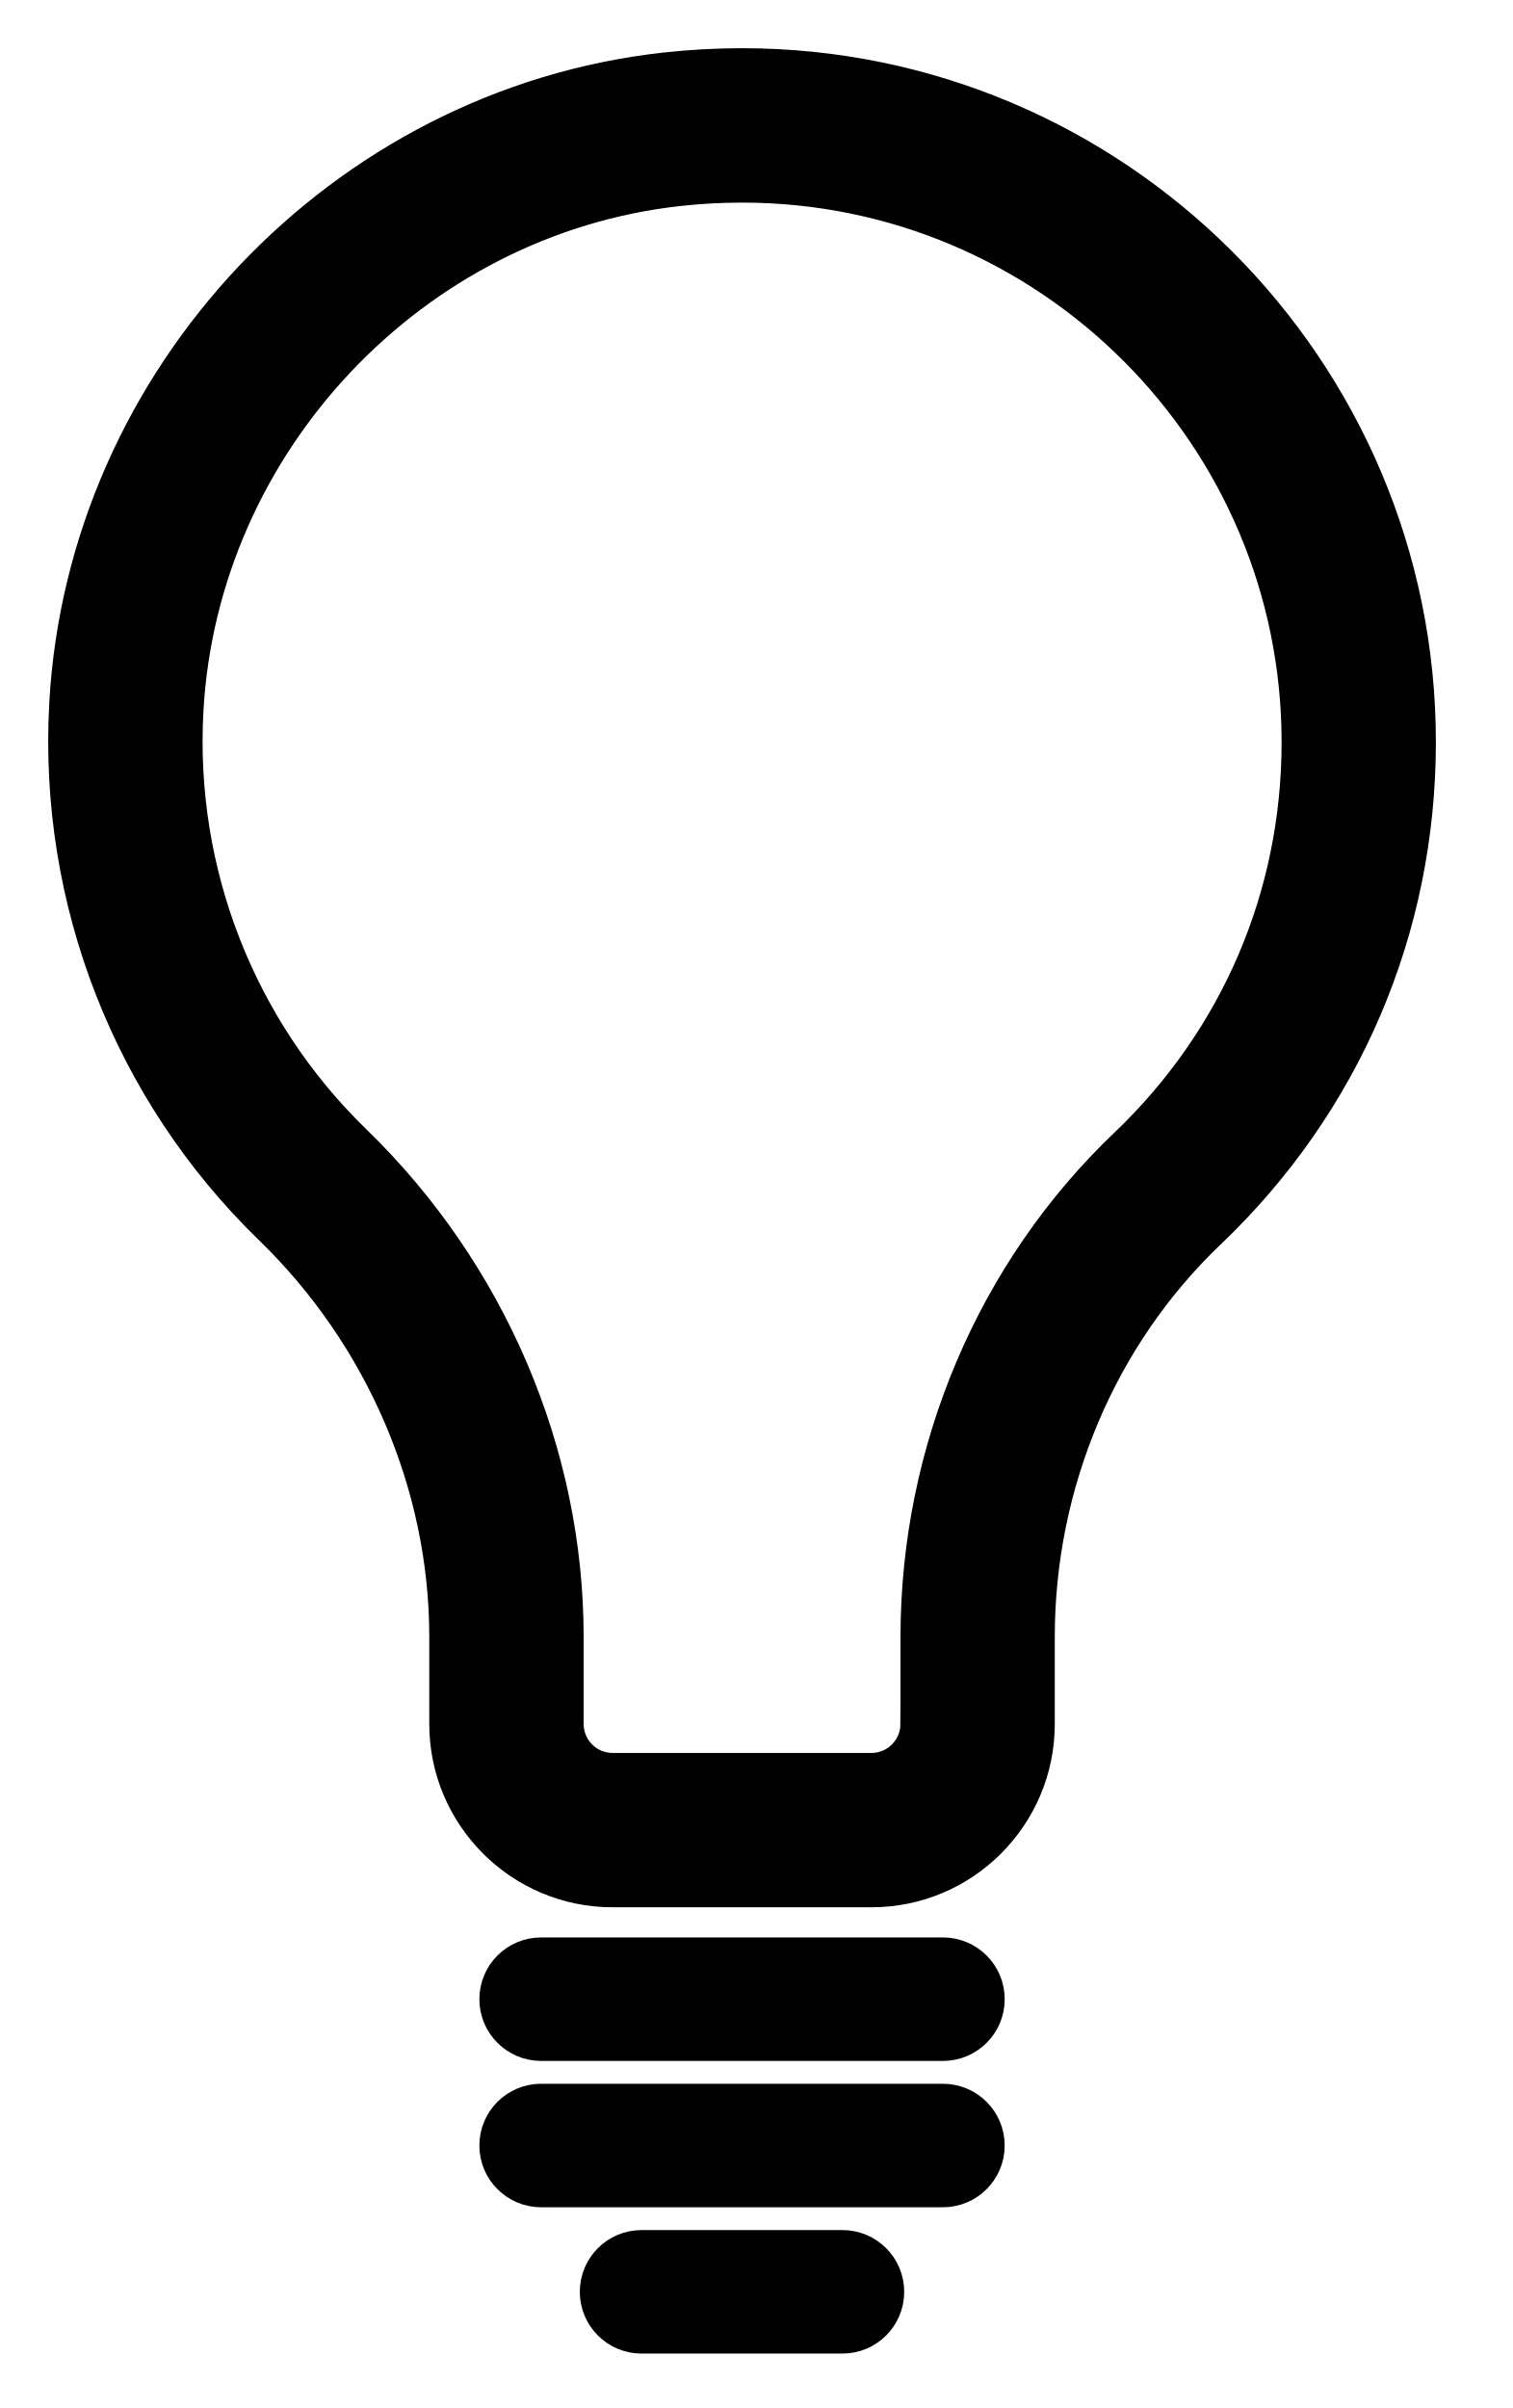
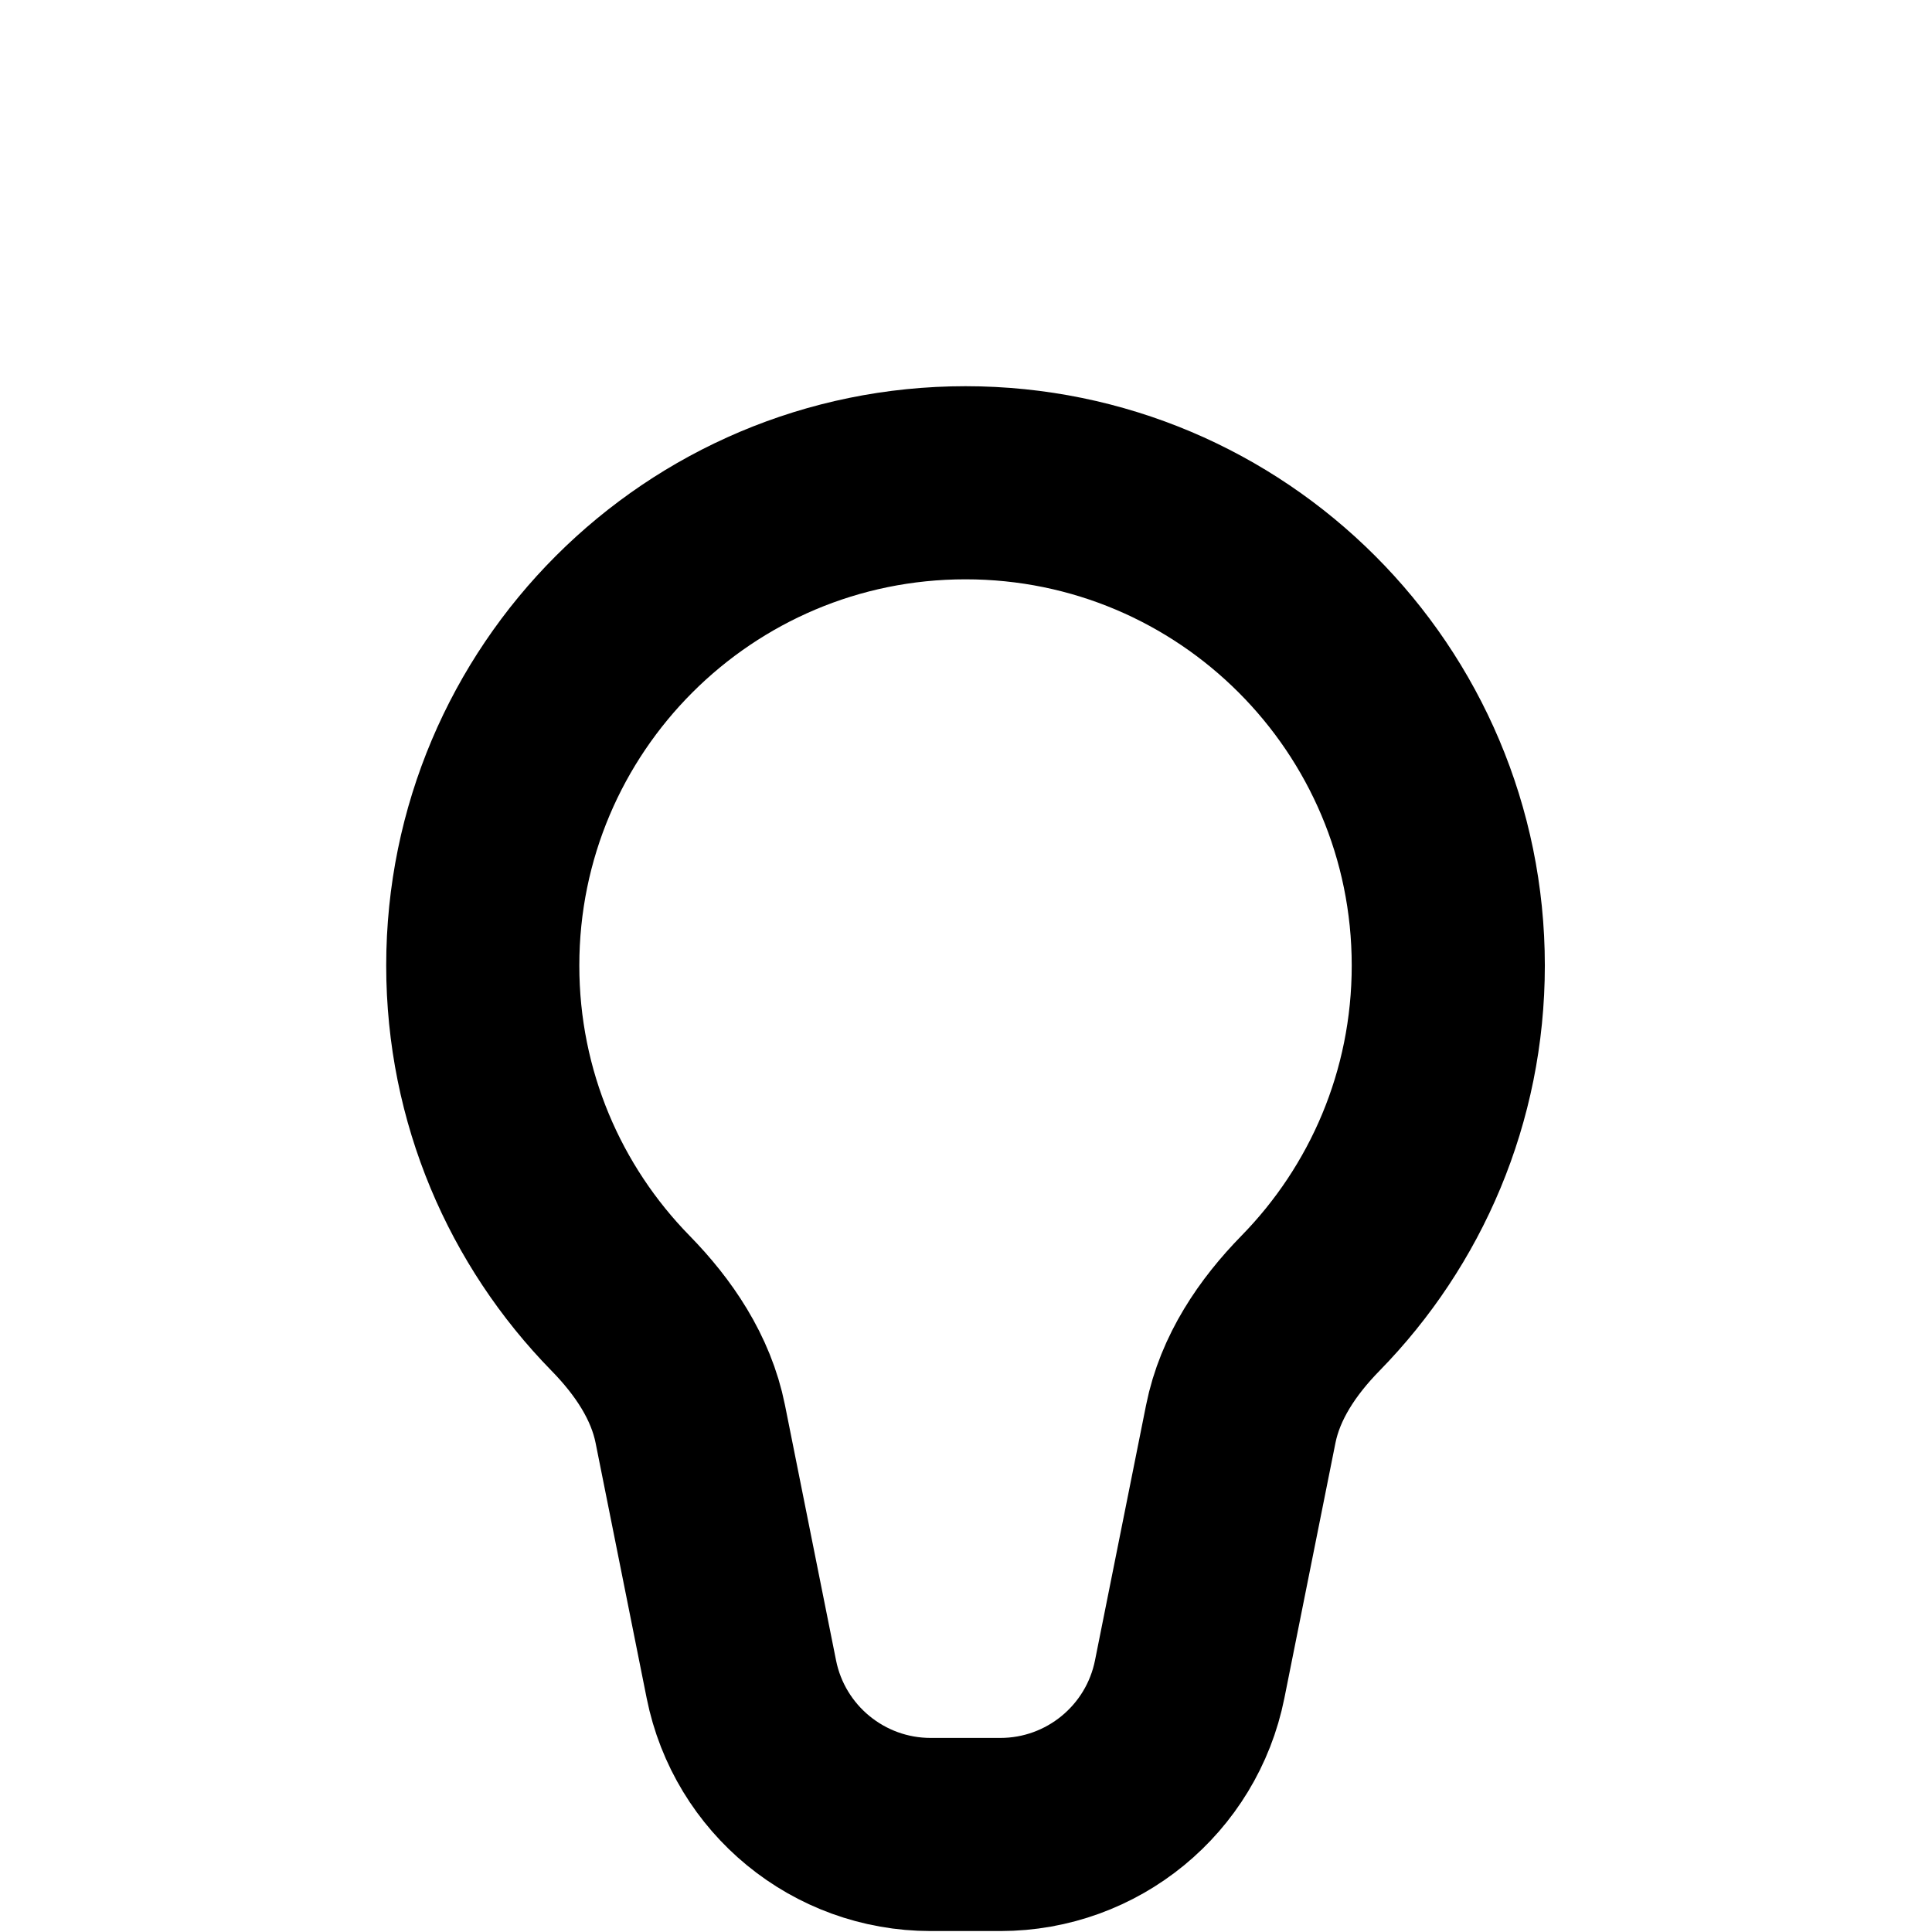
- <svg xmlns="http://www.w3.org/2000/svg" width="100%" height="100%" viewBox="0 0 49 78" version="1.1" xml:space="preserve" style="fill-rule:evenodd;clip-rule:evenodd;">
-   <g transform="matrix(1,0,0,1,-22.7284,-24.2634)">
-     <g id="g24" transform="matrix(1,0,0,1,-3.233,5)">
-       <path id="path2" d="M59.632,75.107L59.632,72.285C59.632,67.325 61.647,62.56 65.161,59.212C69.557,55.023 71.978,49.373 71.978,43.303C71.978,31.184 62.119,21.325 50,21.325C49.173,21.325 48.333,21.371 47.504,21.463C37.004,22.624 28.644,31.476 28.057,42.054C27.703,48.433 30.123,54.637 34.697,59.074C38.301,62.57 40.368,67.384 40.368,72.282L40.368,75.106C40.368,78.105 42.807,80.544 45.806,80.544L54.193,80.544C57.192,80.546 59.632,78.106 59.632,75.107ZM55.632,75.107C55.632,75.9 54.986,76.545 54.194,76.545L45.807,76.545C45.014,76.545 44.369,75.899 44.369,75.107L44.369,72.283C44.369,66.31 41.859,60.45 37.483,56.204C33.742,52.575 31.762,47.498 32.052,42.277C32.532,33.627 39.364,26.389 47.945,25.44C48.629,25.364 49.321,25.326 50.002,25.326C59.915,25.326 67.98,33.39 67.98,43.304C67.98,48.269 66,52.89 62.404,56.317C58.102,60.416 55.634,66.236 55.634,72.286L55.634,75.107L55.632,75.107Z" style="fill-rule:nonzero;stroke:black;stroke-width:1px;" />
-       <path id="path4" d="M56.509,82.521L43.491,82.521C42.662,82.521 41.991,83.192 41.991,84.021C41.991,84.85 42.662,85.521 43.491,85.521L56.51,85.521C57.339,85.521 58.01,84.85 58.01,84.021C58.01,83.192 57.338,82.521 56.509,82.521Z" style="fill-rule:nonzero;stroke:black;stroke-width:1px;" />
-       <path id="path6" d="M58.009,88.761C58.009,87.932 57.338,87.261 56.509,87.261L43.491,87.261C42.662,87.261 41.991,87.932 41.991,88.761C41.991,89.59 42.662,90.261 43.491,90.261L56.51,90.261C57.338,90.261 58.009,89.589 58.009,88.761Z" style="fill-rule:nonzero;stroke:black;stroke-width:1px;" />
-       <path id="path22" d="M54.754,93.5C54.754,92.671 54.083,92 53.254,92L46.745,92C45.916,92 45.245,92.671 45.245,93.5C45.245,94.329 45.916,95 46.745,95L53.254,95C54.083,95 54.754,94.329 54.754,93.5Z" style="fill-rule:nonzero;stroke:black;stroke-width:1px;" />
-     </g>
+ <svg xmlns="http://www.w3.org/2000/svg" width="100%" height="100%" viewBox="0 0 667 667" version="1.1" xml:space="preserve" style="fill-rule:evenodd;clip-rule:evenodd;">
+   <g transform="matrix(1,0,0,1,-66.665,-66.665)">
+     <path d="M400,233.333C307.953,233.333 233.333,307.953 233.333,400C233.333,445.377 251.467,486.517 280.884,516.573C292.342,528.28 301.76,542.21 304.974,558.273L322.611,646.413C328.846,677.573 356.207,700 387.983,700L412.017,700C443.793,700 471.153,677.573 477.39,646.413L495.027,558.273C498.24,542.21 507.657,528.28 519.117,516.573C548.533,486.517 566.667,445.377 566.667,400C566.667,307.953 492.047,233.333 400,233.333Z" style="fill:none;fill-rule:nonzero;stroke:black;stroke-width:66.67px;" />
  </g>
</svg>
